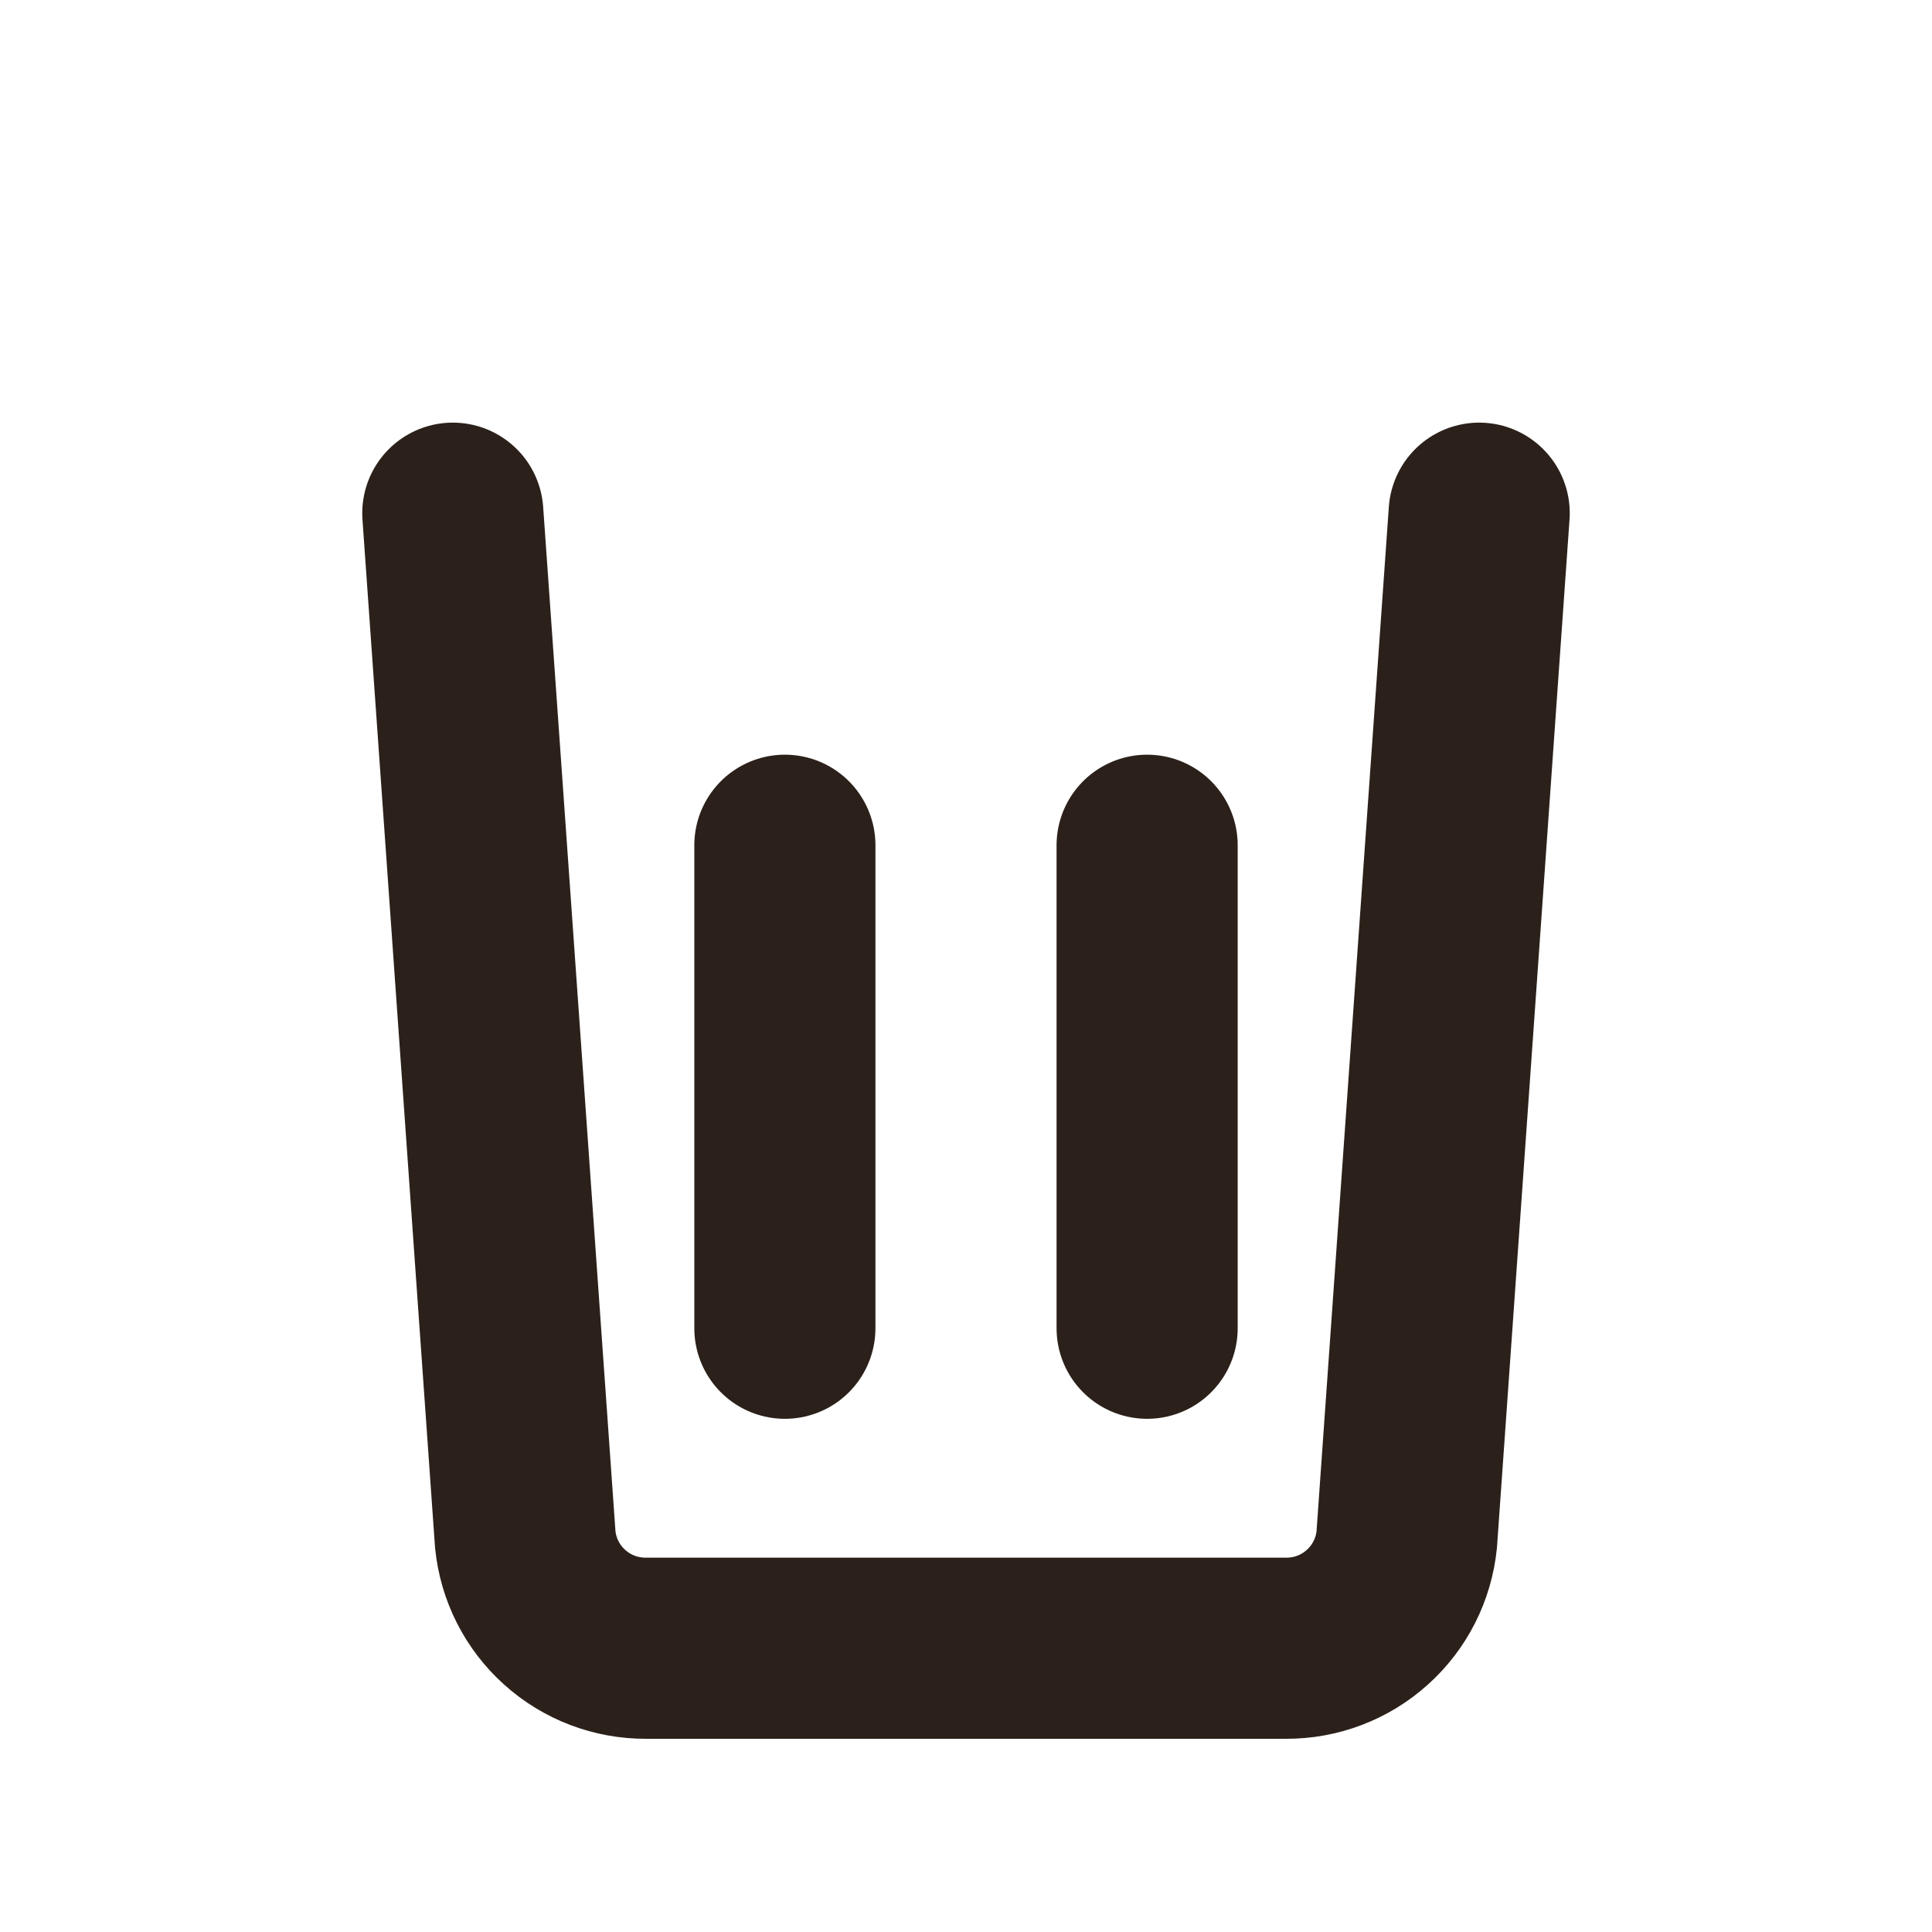
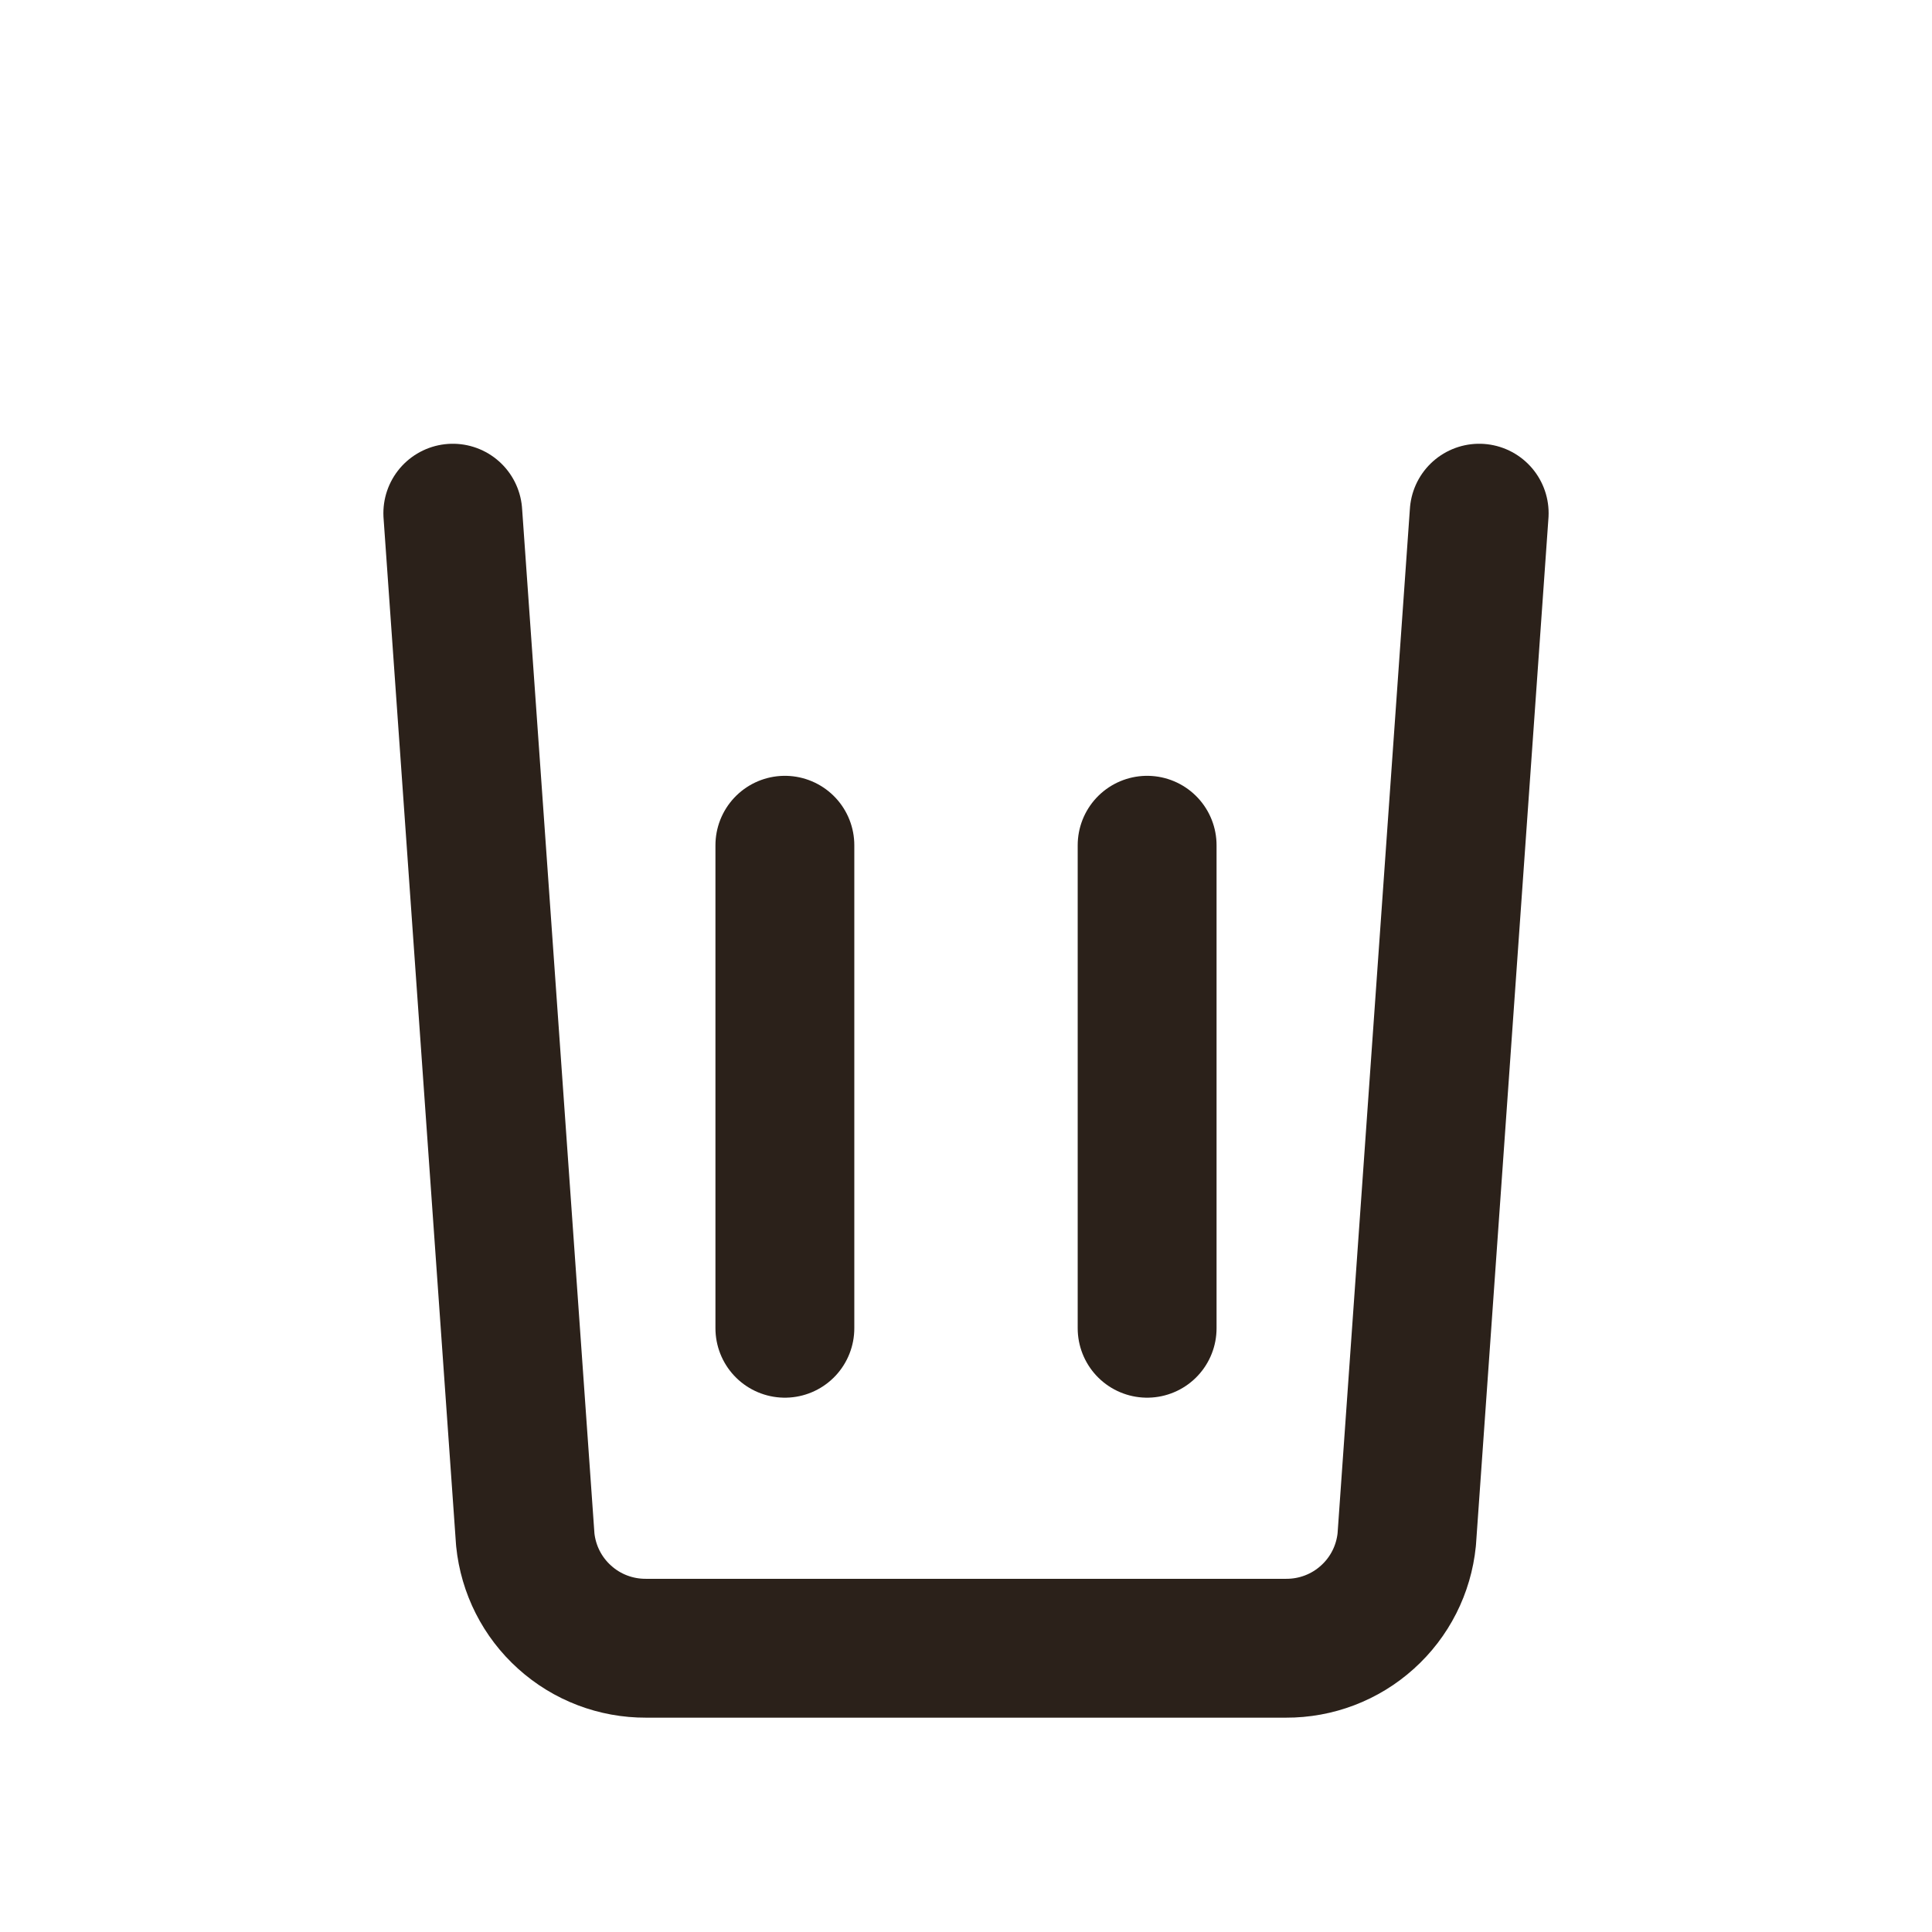
<svg xmlns="http://www.w3.org/2000/svg" width="16" height="16" viewBox="0 0 16 16" fill="none">
-   <path d="M3.75 4.25L4.35 12.75C4.375 12.998 4.491 13.227 4.676 13.393C4.861 13.56 5.101 13.651 5.35 13.65H10.65C10.899 13.651 11.139 13.56 11.324 13.393C11.509 13.227 11.625 12.998 11.65 12.75L12.25 4.25M6.5 7V11M9.5 7V11" stroke="#2B211A" stroke-width="1.5" stroke-linecap="round" stroke-linejoin="round" />
+   <path d="M3.75 4.25L4.35 12.75C4.375 12.998 4.491 13.227 4.676 13.393C4.861 13.56 5.101 13.651 5.35 13.65H10.65C10.899 13.651 11.139 13.56 11.324 13.393C11.509 13.227 11.625 12.998 11.65 12.75L12.25 4.25M6.5 7V11M9.5 7V11" stroke="#2B211A" stroke-width="1.15" stroke-linecap="round" stroke-linejoin="round" />
</svg>
